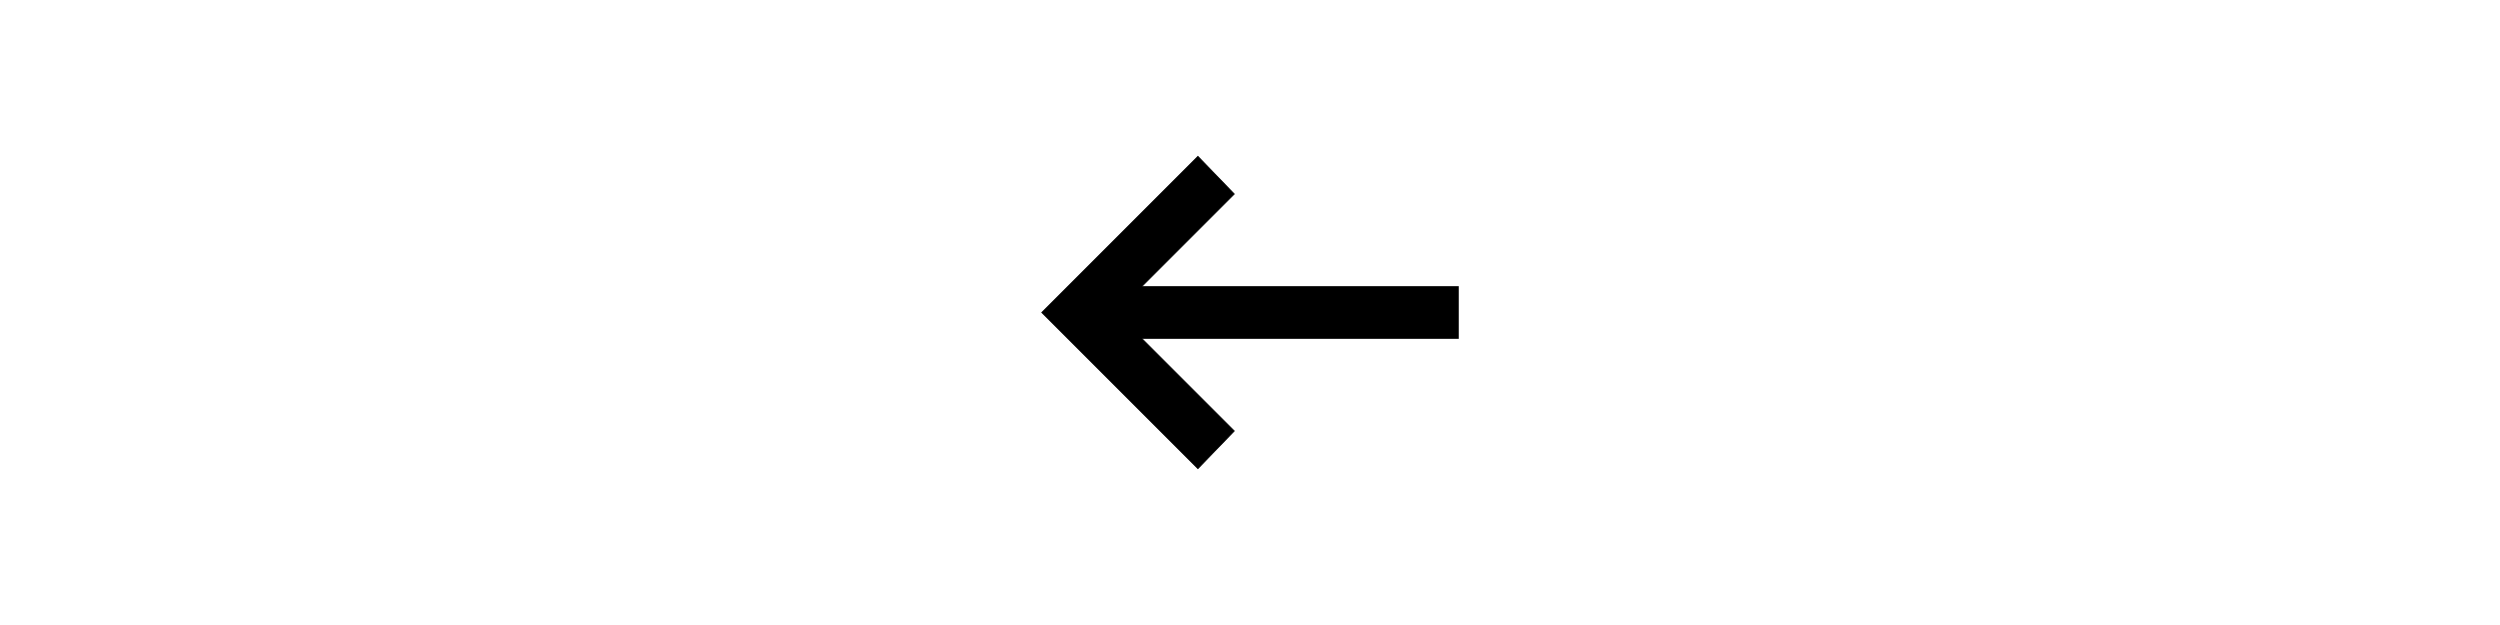
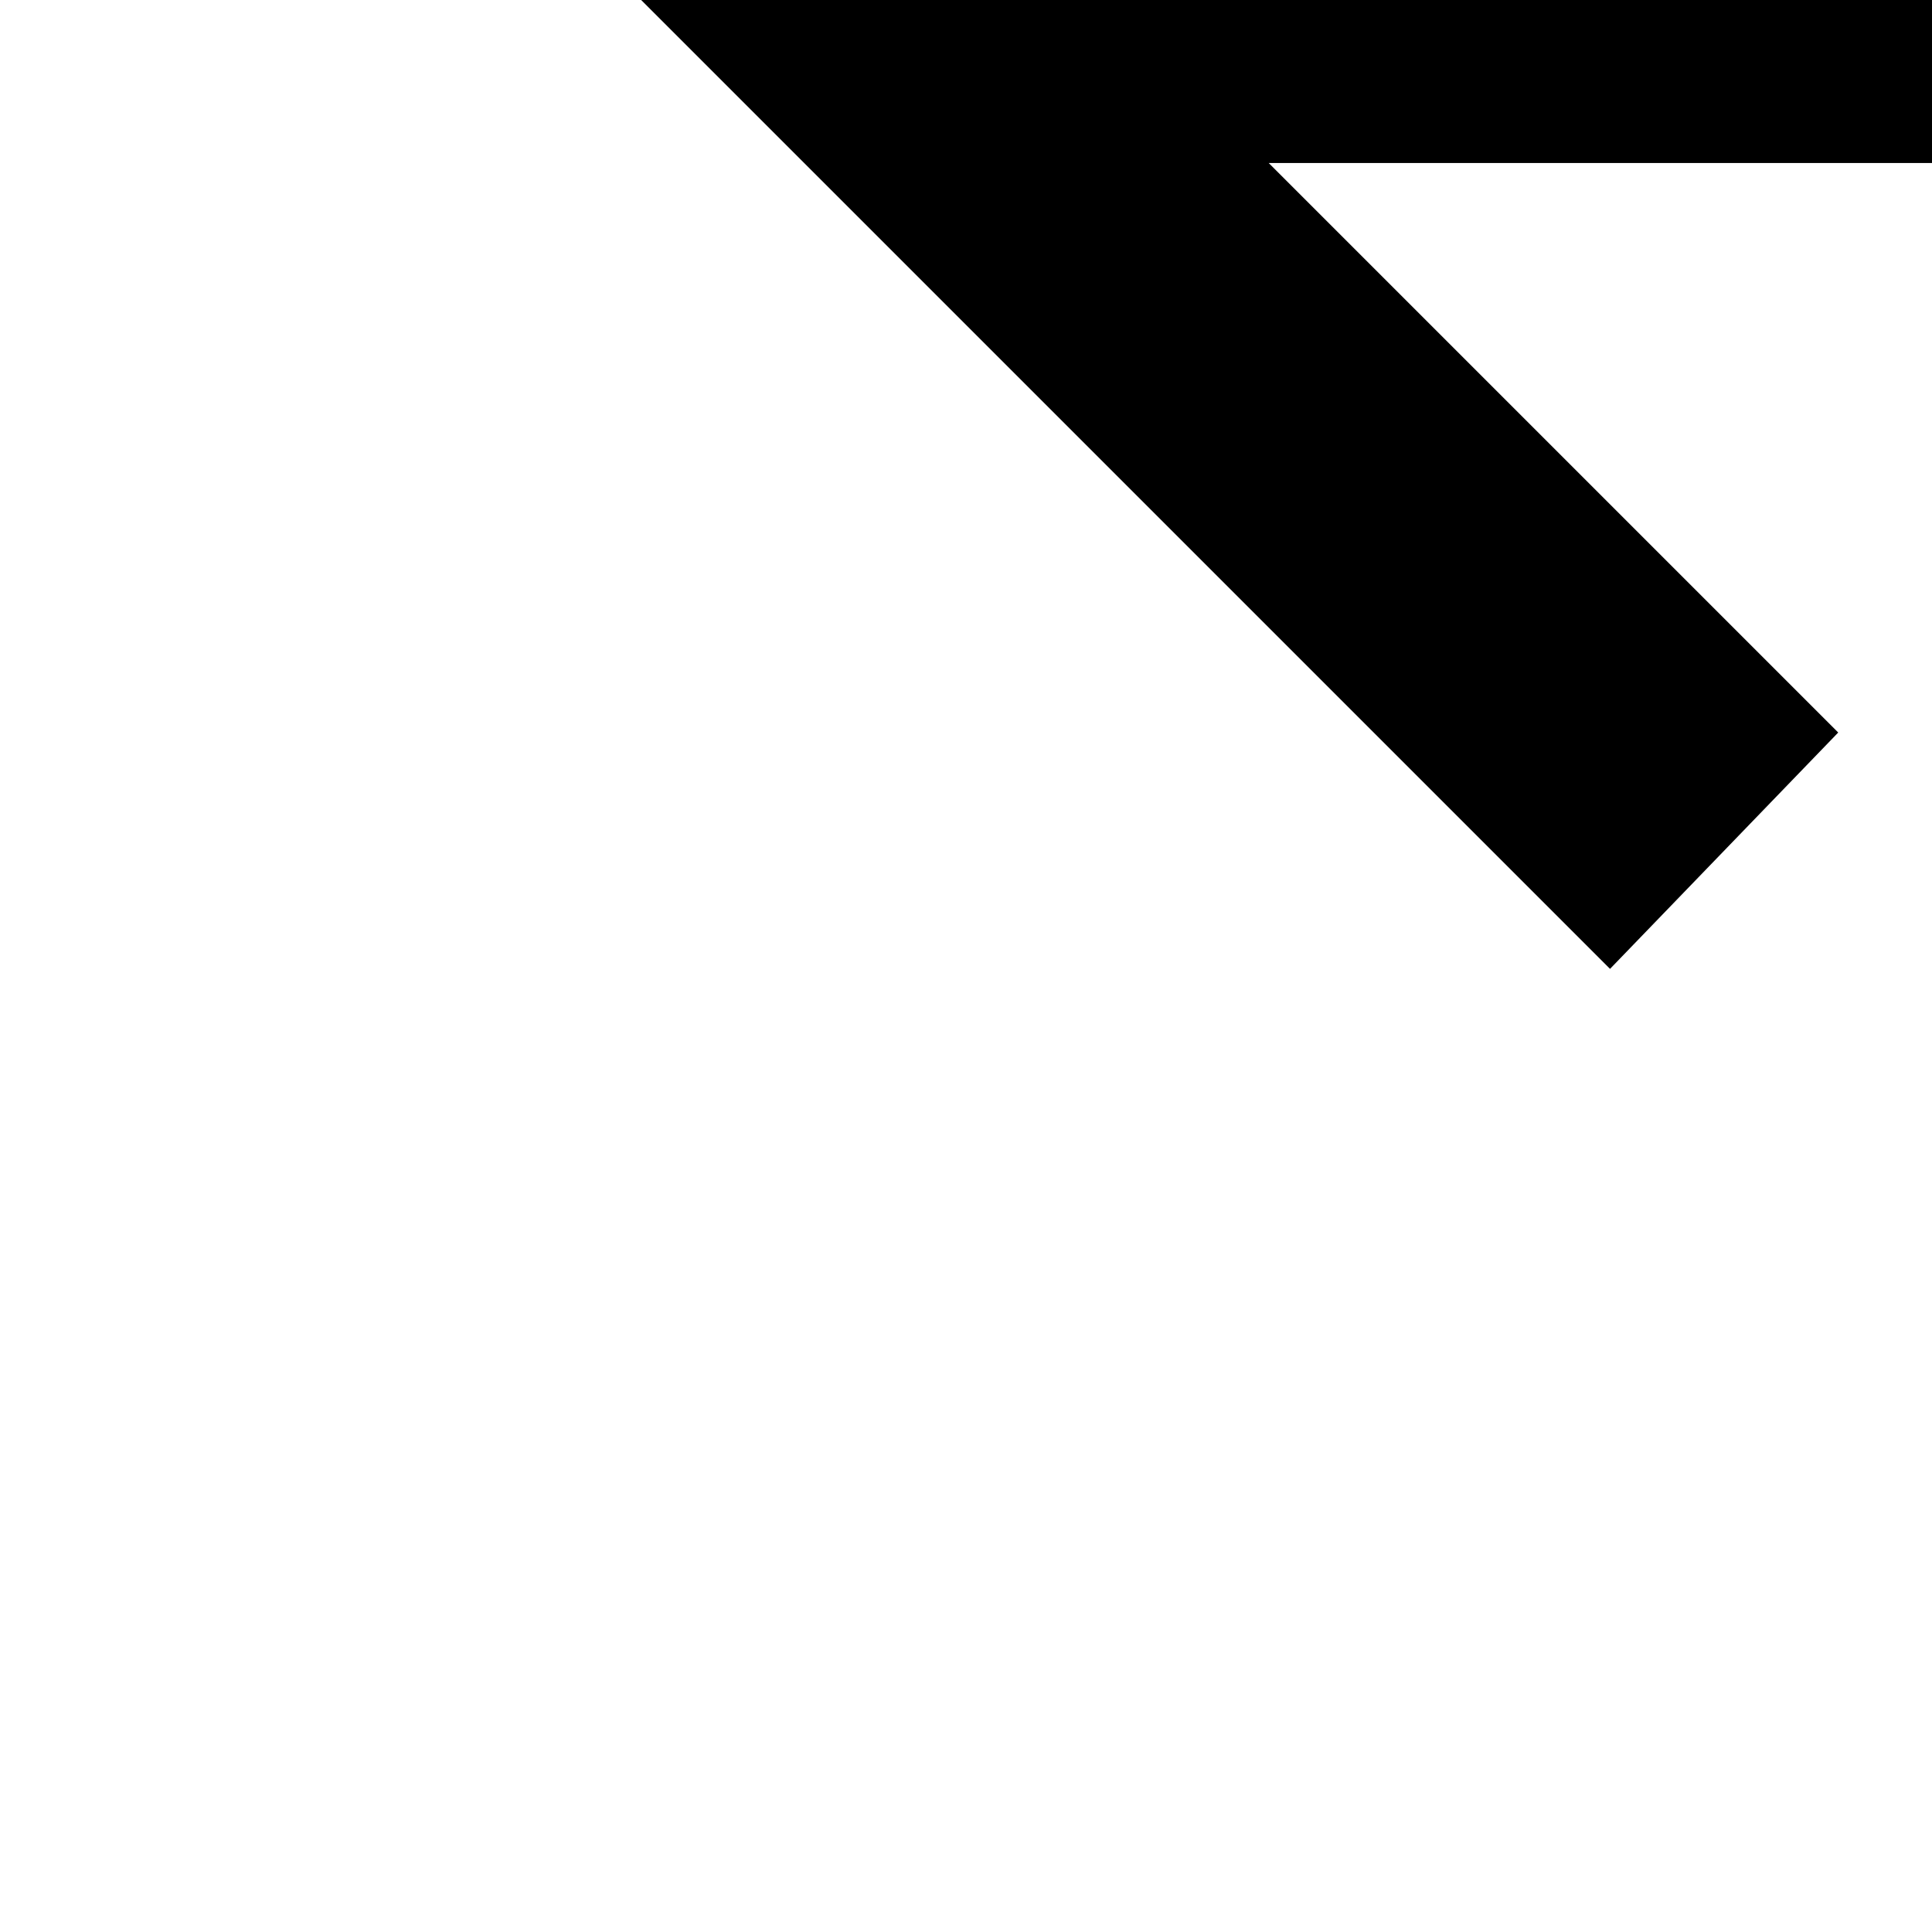
- <svg xmlns="http://www.w3.org/2000/svg" height="16px" viewBox="0 -960 960 960" width="64px" stroke="currentColor">
+ <svg xmlns="http://www.w3.org/2000/svg" height="3px" viewBox="0 -480 480 480" width="3px" stroke="currentColor">
  <path d="M400-240 160-480l240-240 56 58-142 142h486v80H314l142 142-56 58Z" />
</svg>
